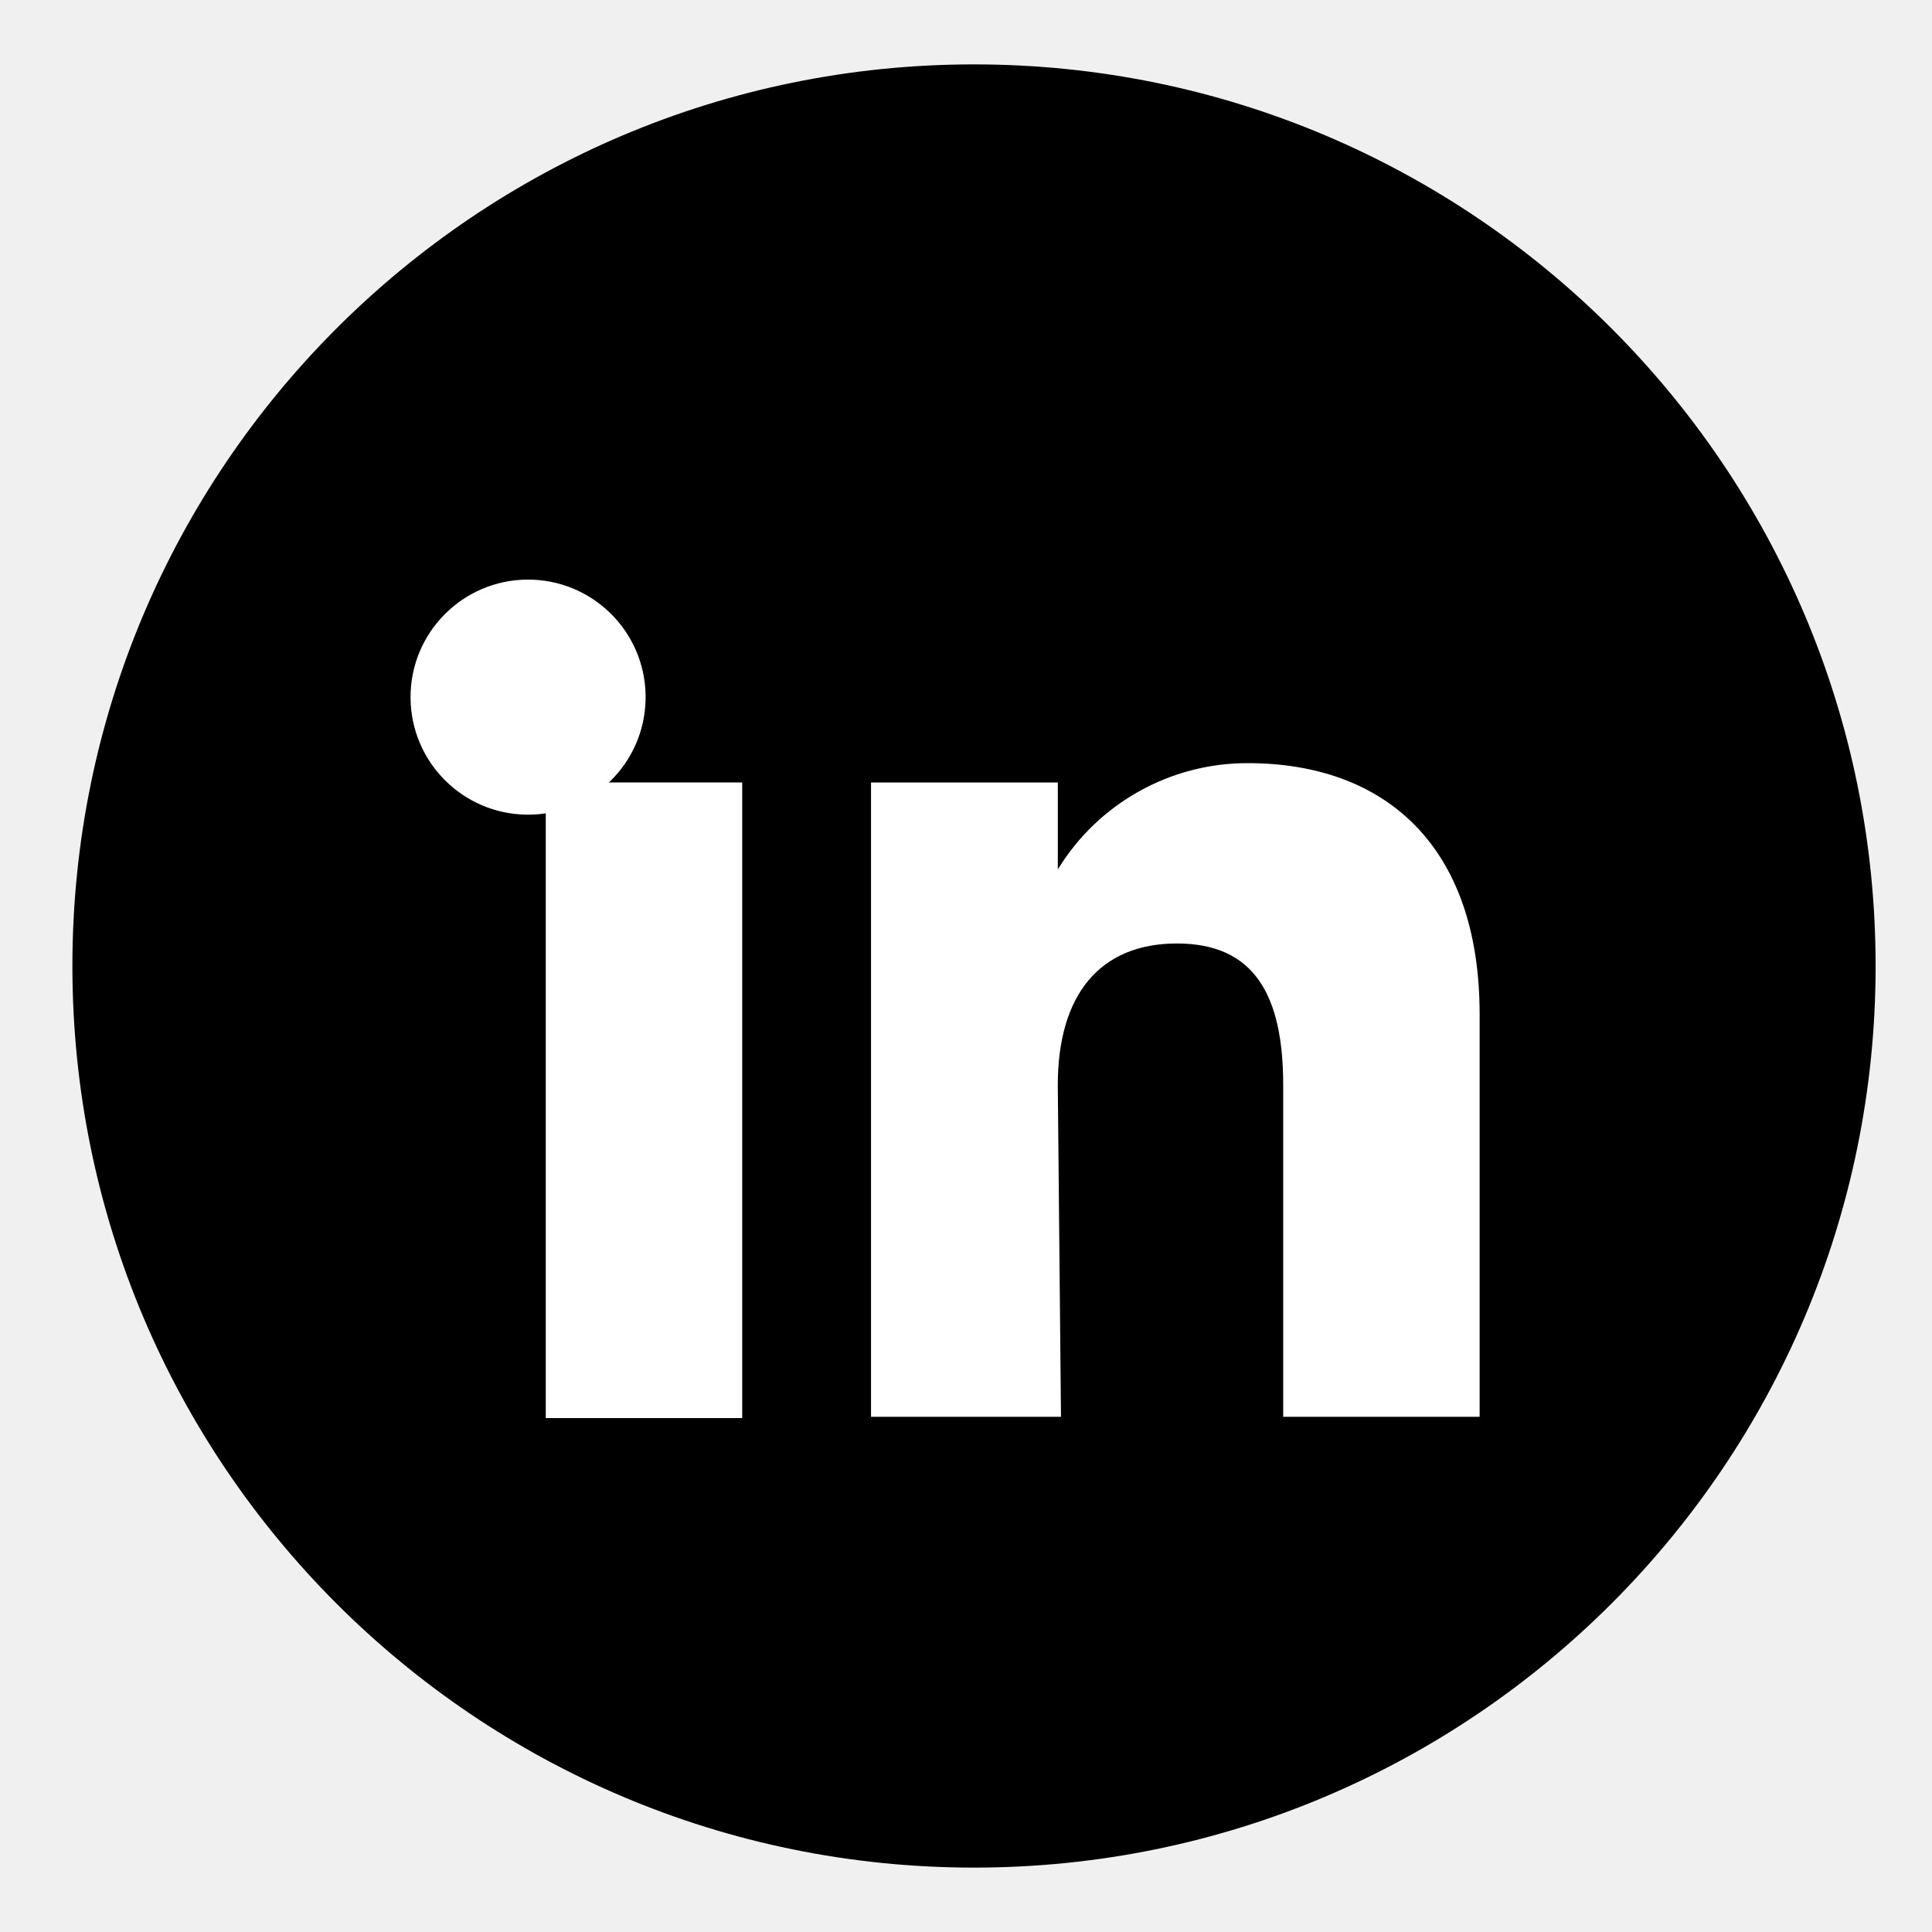
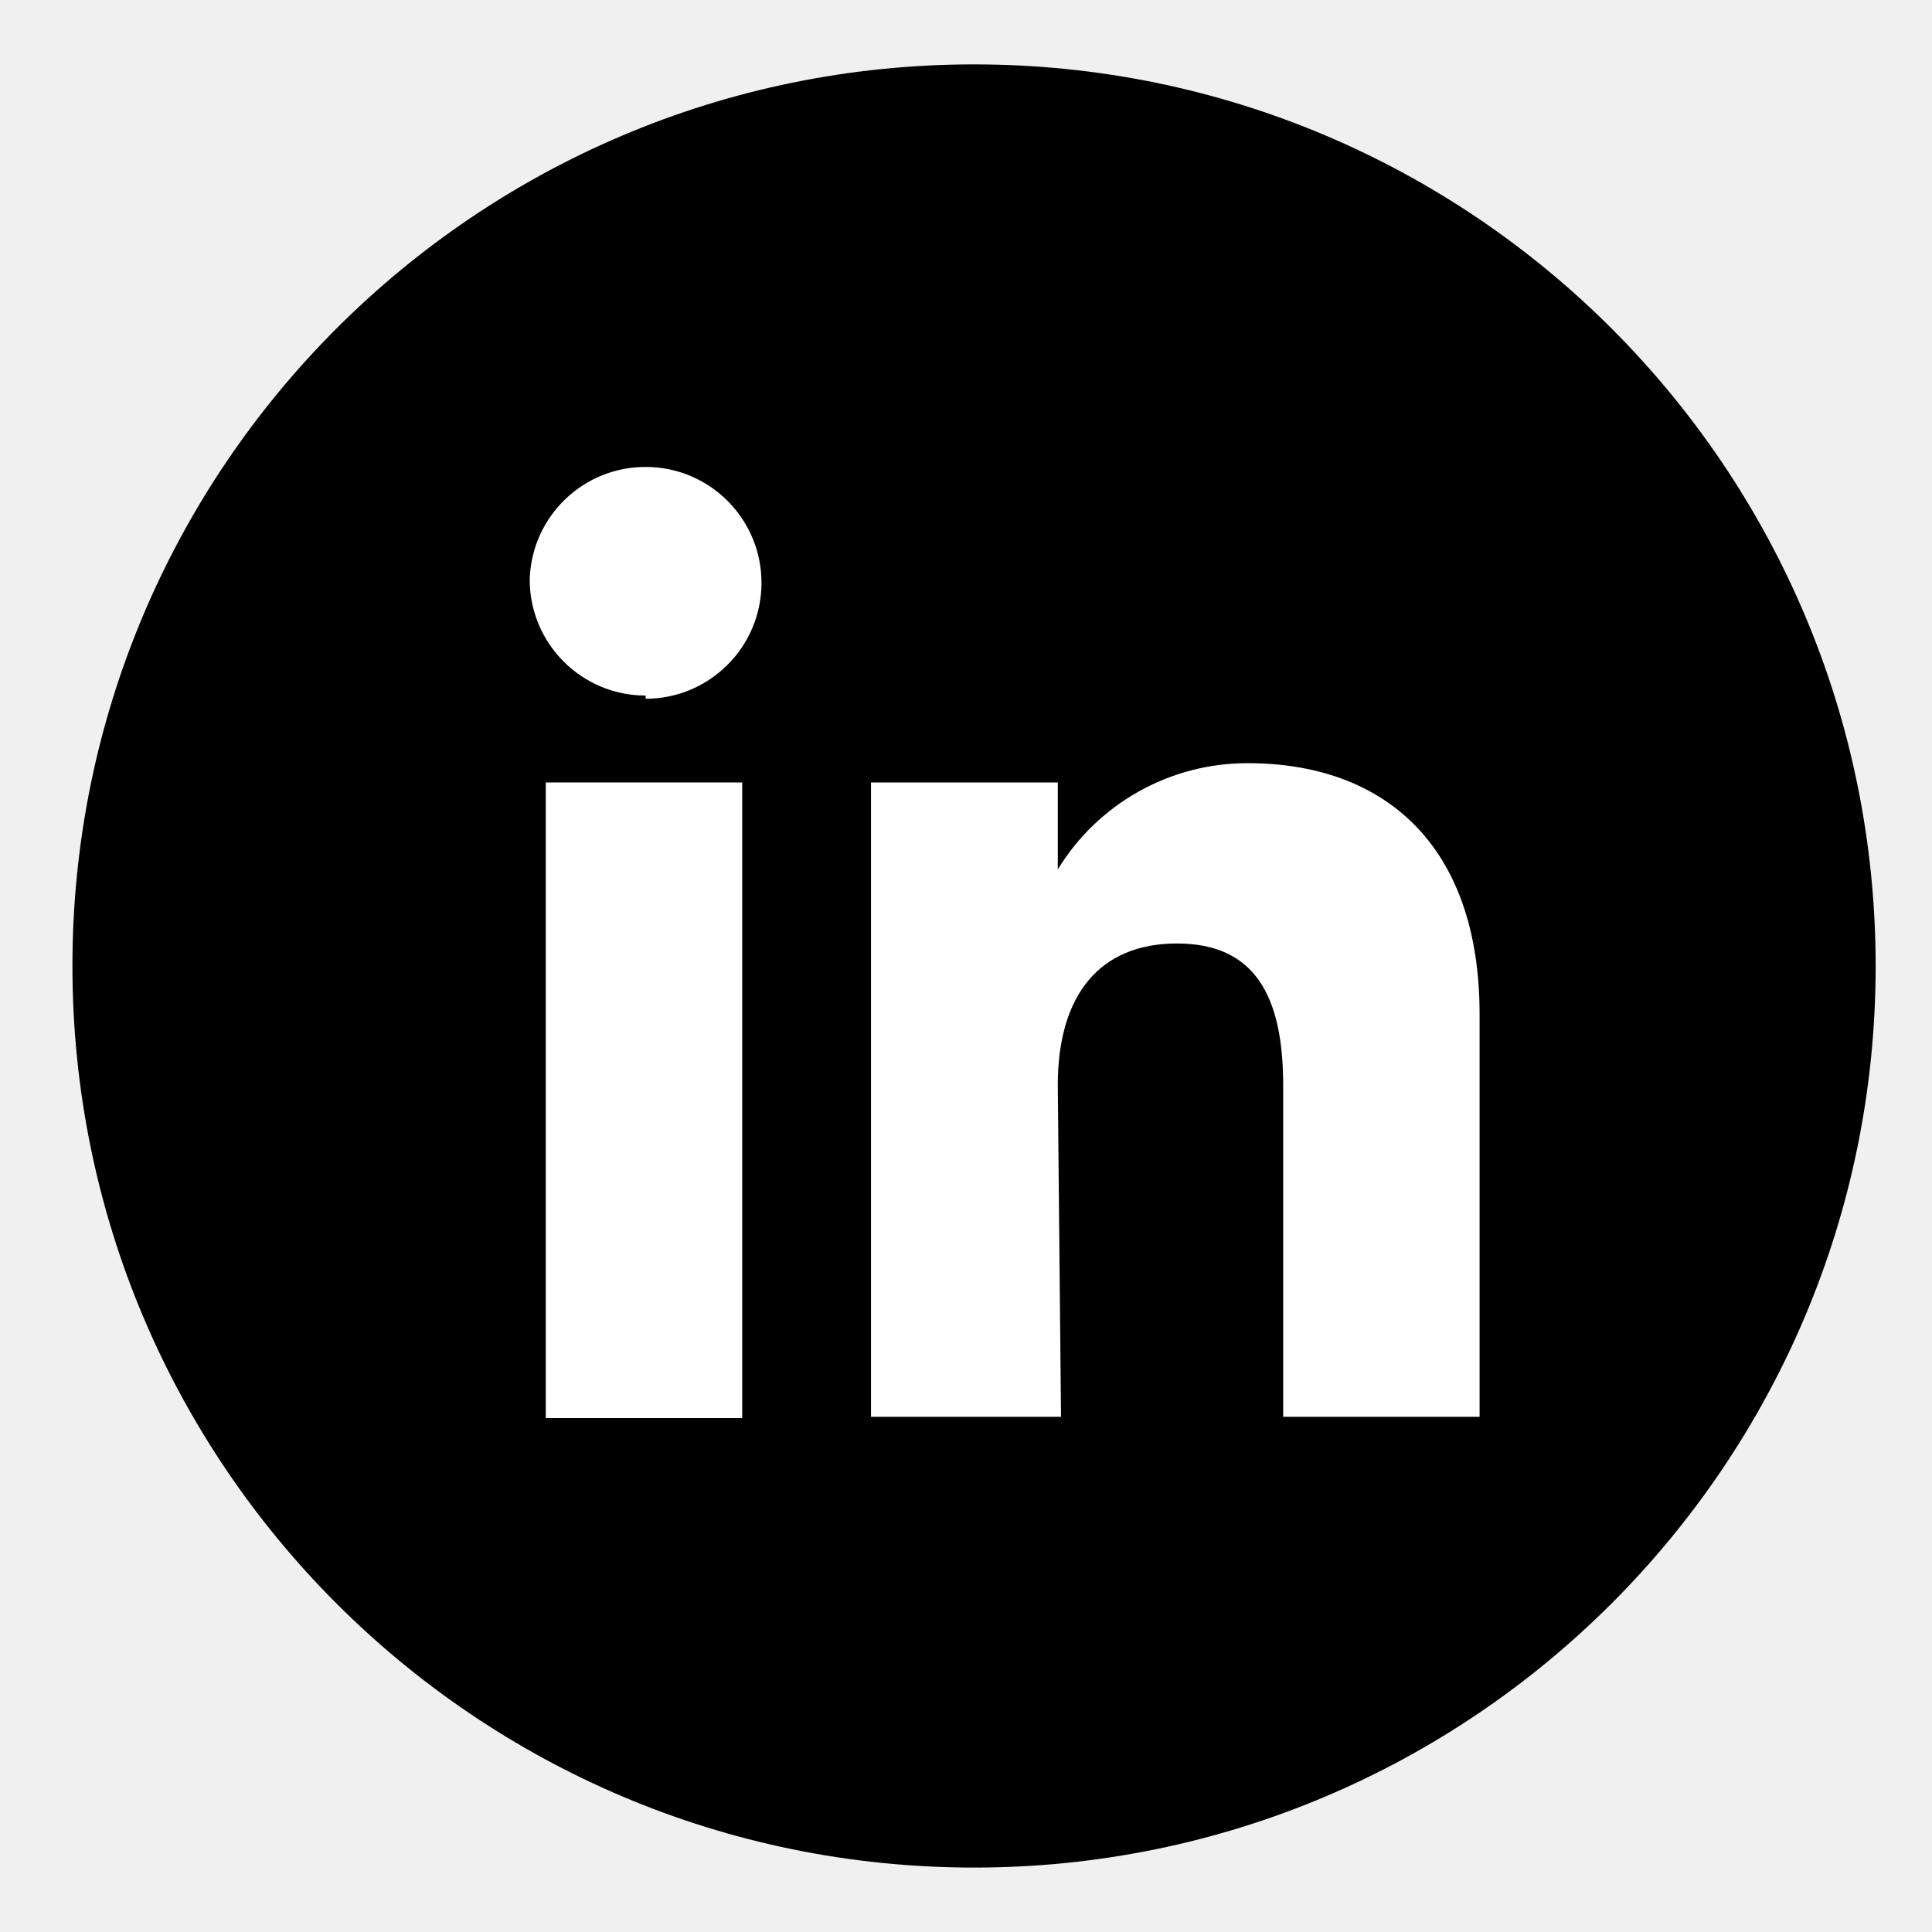
- <svg xmlns="http://www.w3.org/2000/svg" width="55" height="55" viewBox="0 0 55 55">
-   <defs>
-     <style>.a{fill:none;}.b{clip-path:url(#a);}.c{fill:#fff;}</style>
-     <clipPath id="a">
-       <rect class="a" width="55" height="55" transform="translate(-0.229)" />
+ <svg xmlns="http://www.w3.org/2000/svg" xmlns:xlink="http://www.w3.org/1999/xlink" version="1.1" id="Layer_1" x="0px" y="0px" width="55px" height="55px" viewBox="0 0 55 55" style="enable-background:new 0 0 55 55;" xml:space="preserve">
+   <g>
+     <defs>
+       <rect id="SVGID_1_" width="55" height="55" />
+     </defs>
+     <clipPath id="SVGID_2_">
+       <use xlink:href="#SVGID_1_" style="overflow:visible;" />
    </clipPath>
-   </defs>
-   <g transform="translate(27.729 27.5)">
-     <g class="b" transform="translate(-27.5 -27.5)">
-       <path d="M53.333,27.667A25.667,25.667,0,1,1,27.667,2,25.667,25.667,0,0,1,53.333,27.667" transform="translate(-0.167 -0.167)" />
-       <rect class="c" width="5.592" height="18.095" transform="translate(15.308 22.275)" />
-       <path class="c" d="M19.5,21.1a3.346,3.346,0,1,1,0-.092" transform="translate(-1.35 -1.208)" />
-       <path class="c" d="M32.117,32.867c0-2.567,1.192-4.033,3.392-4.033s3.025,1.467,3.025,4.033v9.442h5.592V30.85c0-4.858-2.75-7.15-6.6-7.15a6.325,6.325,0,0,0-5.408,3.025V24.25H26.8V42.308h5.408Z" transform="translate(-2.233 -1.975)" />
+     <g style="clip-path:url(#SVGID_2_);enable-background:new    ;">
+       <g>
+         <defs>
+           <rect id="SVGID_3_" x="-0.021" width="55.25" height="55" />
+         </defs>
+         <clipPath id="SVGID_4_">
+           <use xlink:href="#SVGID_3_" style="overflow:visible;" />
+         </clipPath>
+         <path style="clip-path:url(#SVGID_4_);" d="M53.396,27.5c0,14.175-11.492,25.666-25.668,25.666     c-14.175,0-25.666-11.491-25.666-25.666c0-14.176,11.491-25.667,25.666-25.667C41.904,1.833,53.396,13.324,53.396,27.5" />
+         <rect x="15.537" y="22.275" style="clip-path:url(#SVGID_4_);fill:#FFFFFF;" width="5.592" height="18.095" />
+         <path style="clip-path:url(#SVGID_4_);fill:#FFFFFF;" d="M18.379,19.892c1.811,0,3.282-1.46,3.299-3.27     c0.016-1.811-1.429-3.296-3.239-3.329c-1.811-0.034-3.309,1.397-3.359,3.207c0,1.823,1.477,3.301,3.3,3.301" />
+         <path style="clip-path:url(#SVGID_4_);fill:#FFFFFF;" d="M30.113,30.892c0-2.566,1.191-4.033,3.391-4.033     c2.201,0,3.025,1.467,3.025,4.033v9.442h5.592V28.875c0-4.858-2.75-7.149-6.6-7.149c-2.207-0.005-4.258,1.142-5.408,3.024v-2.475     h-5.317v18.059h5.409L30.113,30.892z" />
+       </g>
    </g>
  </g>
</svg>
